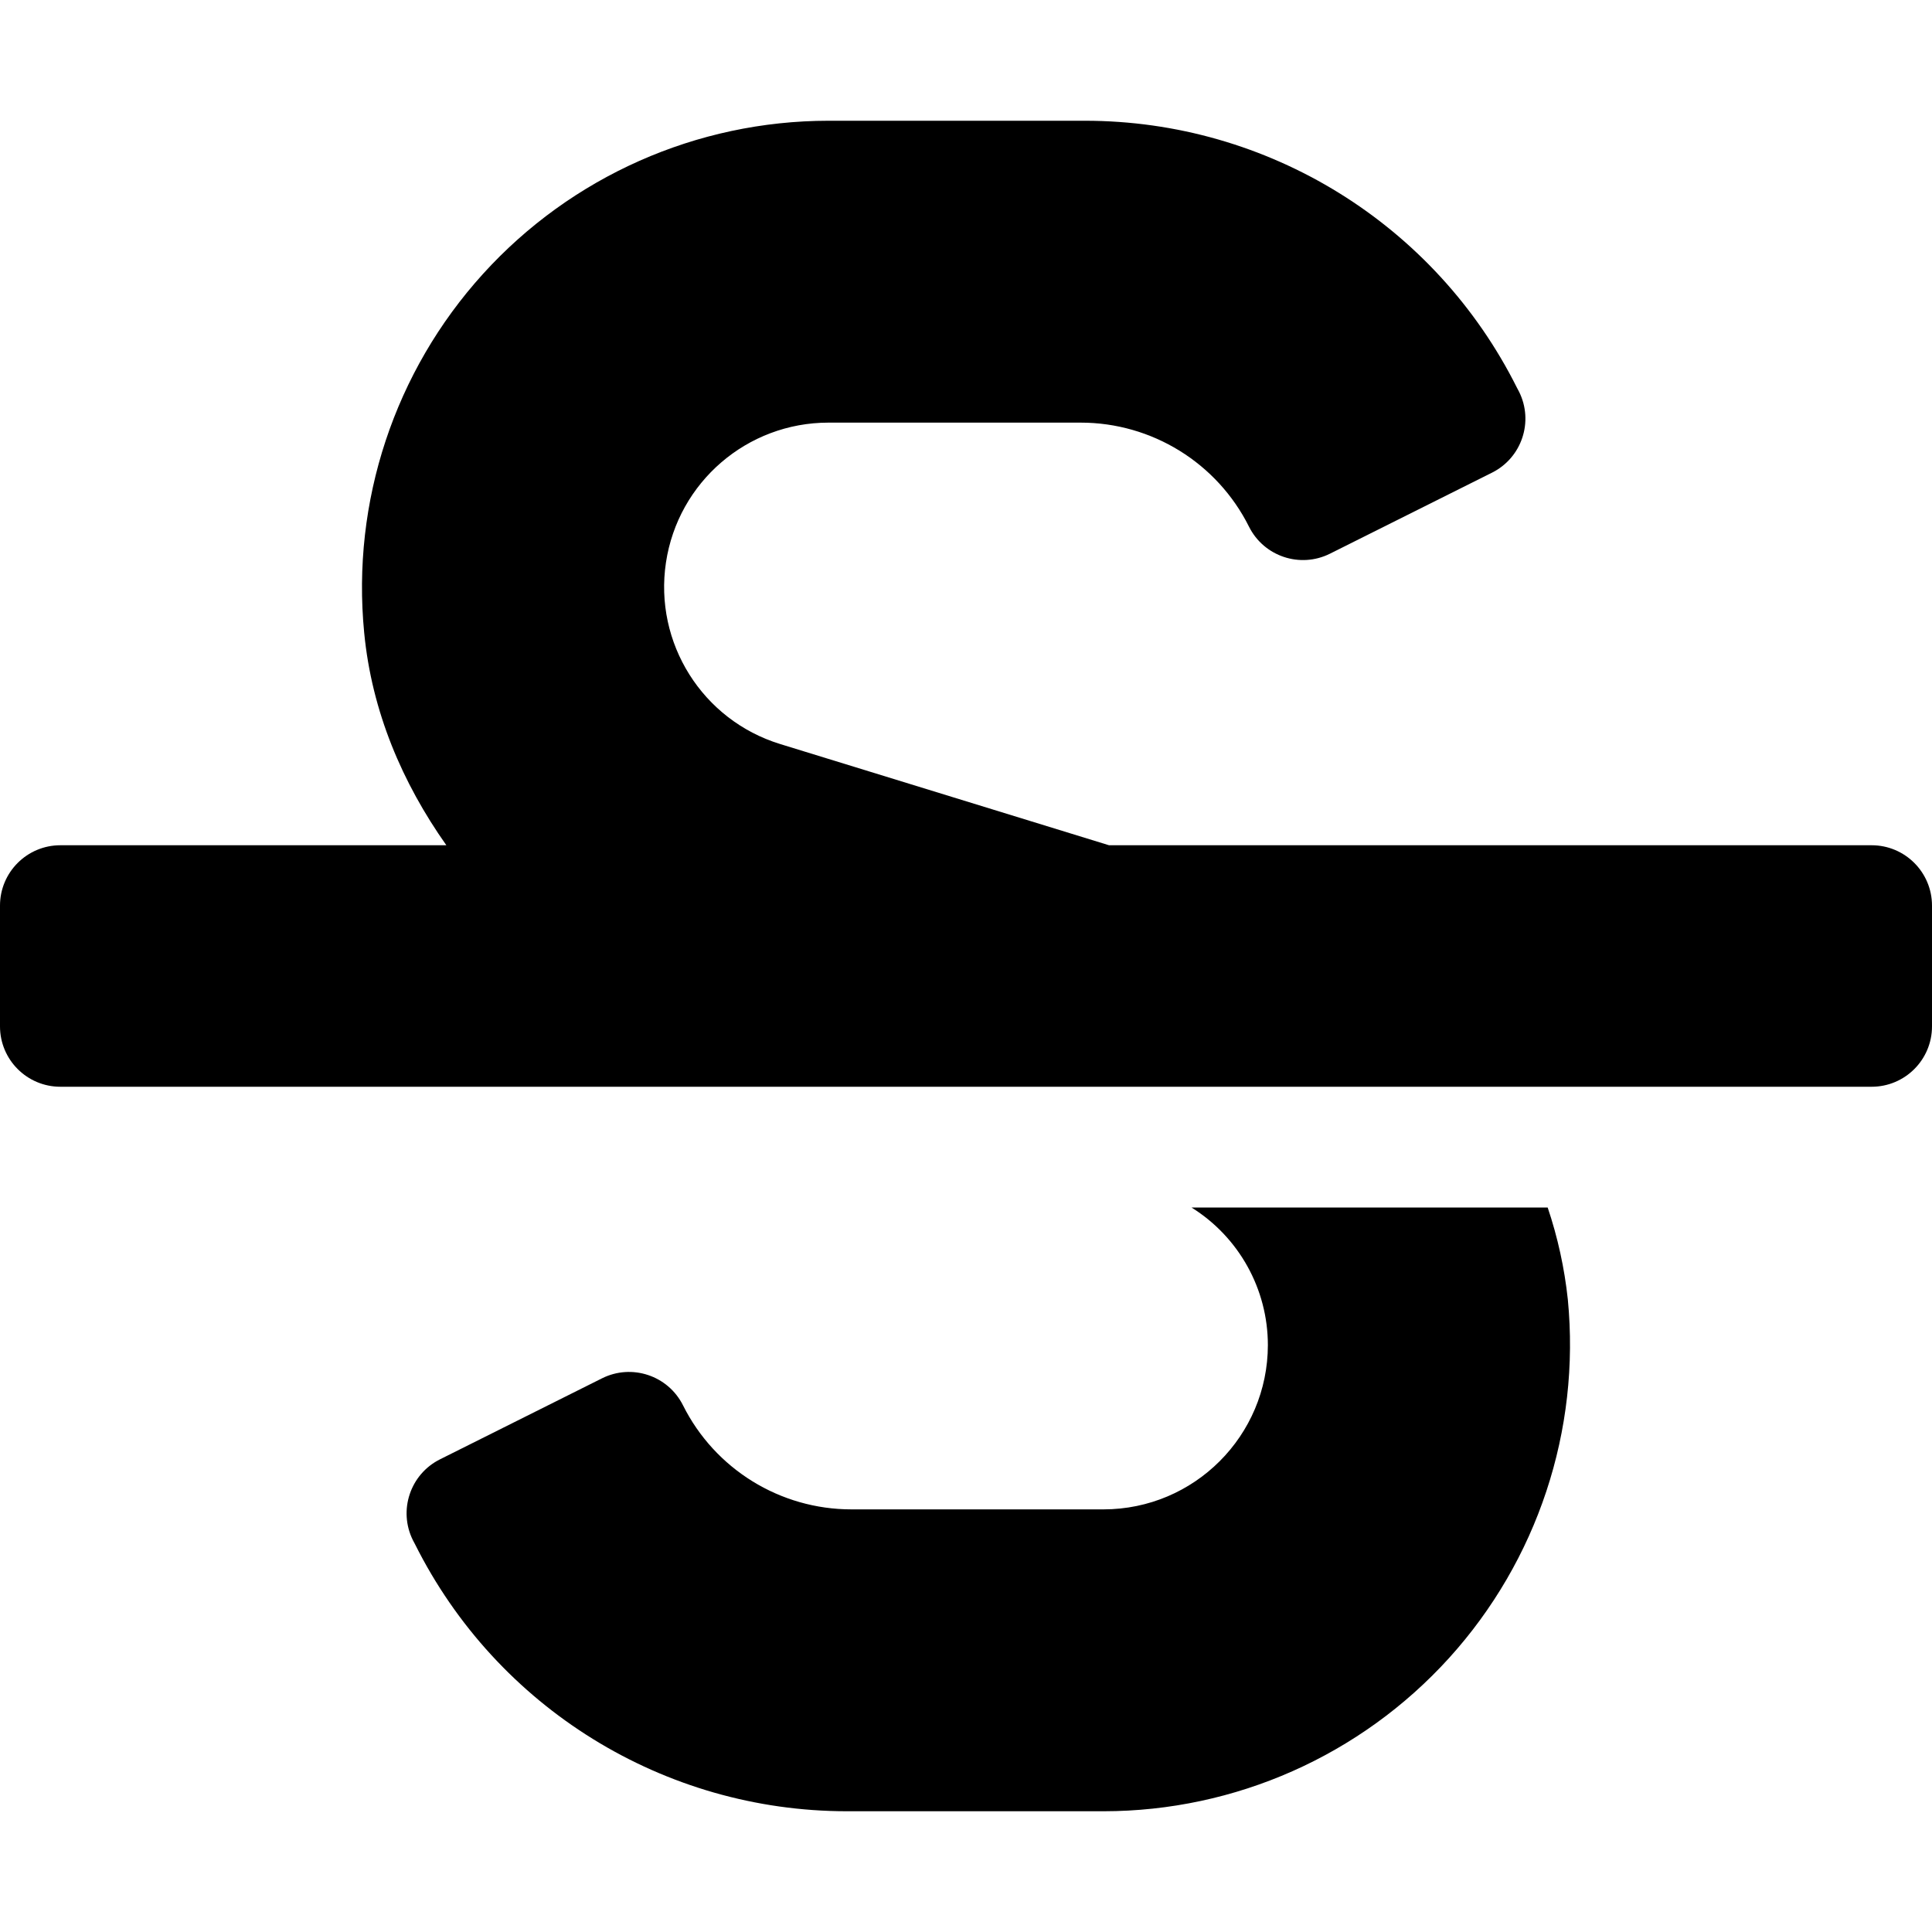
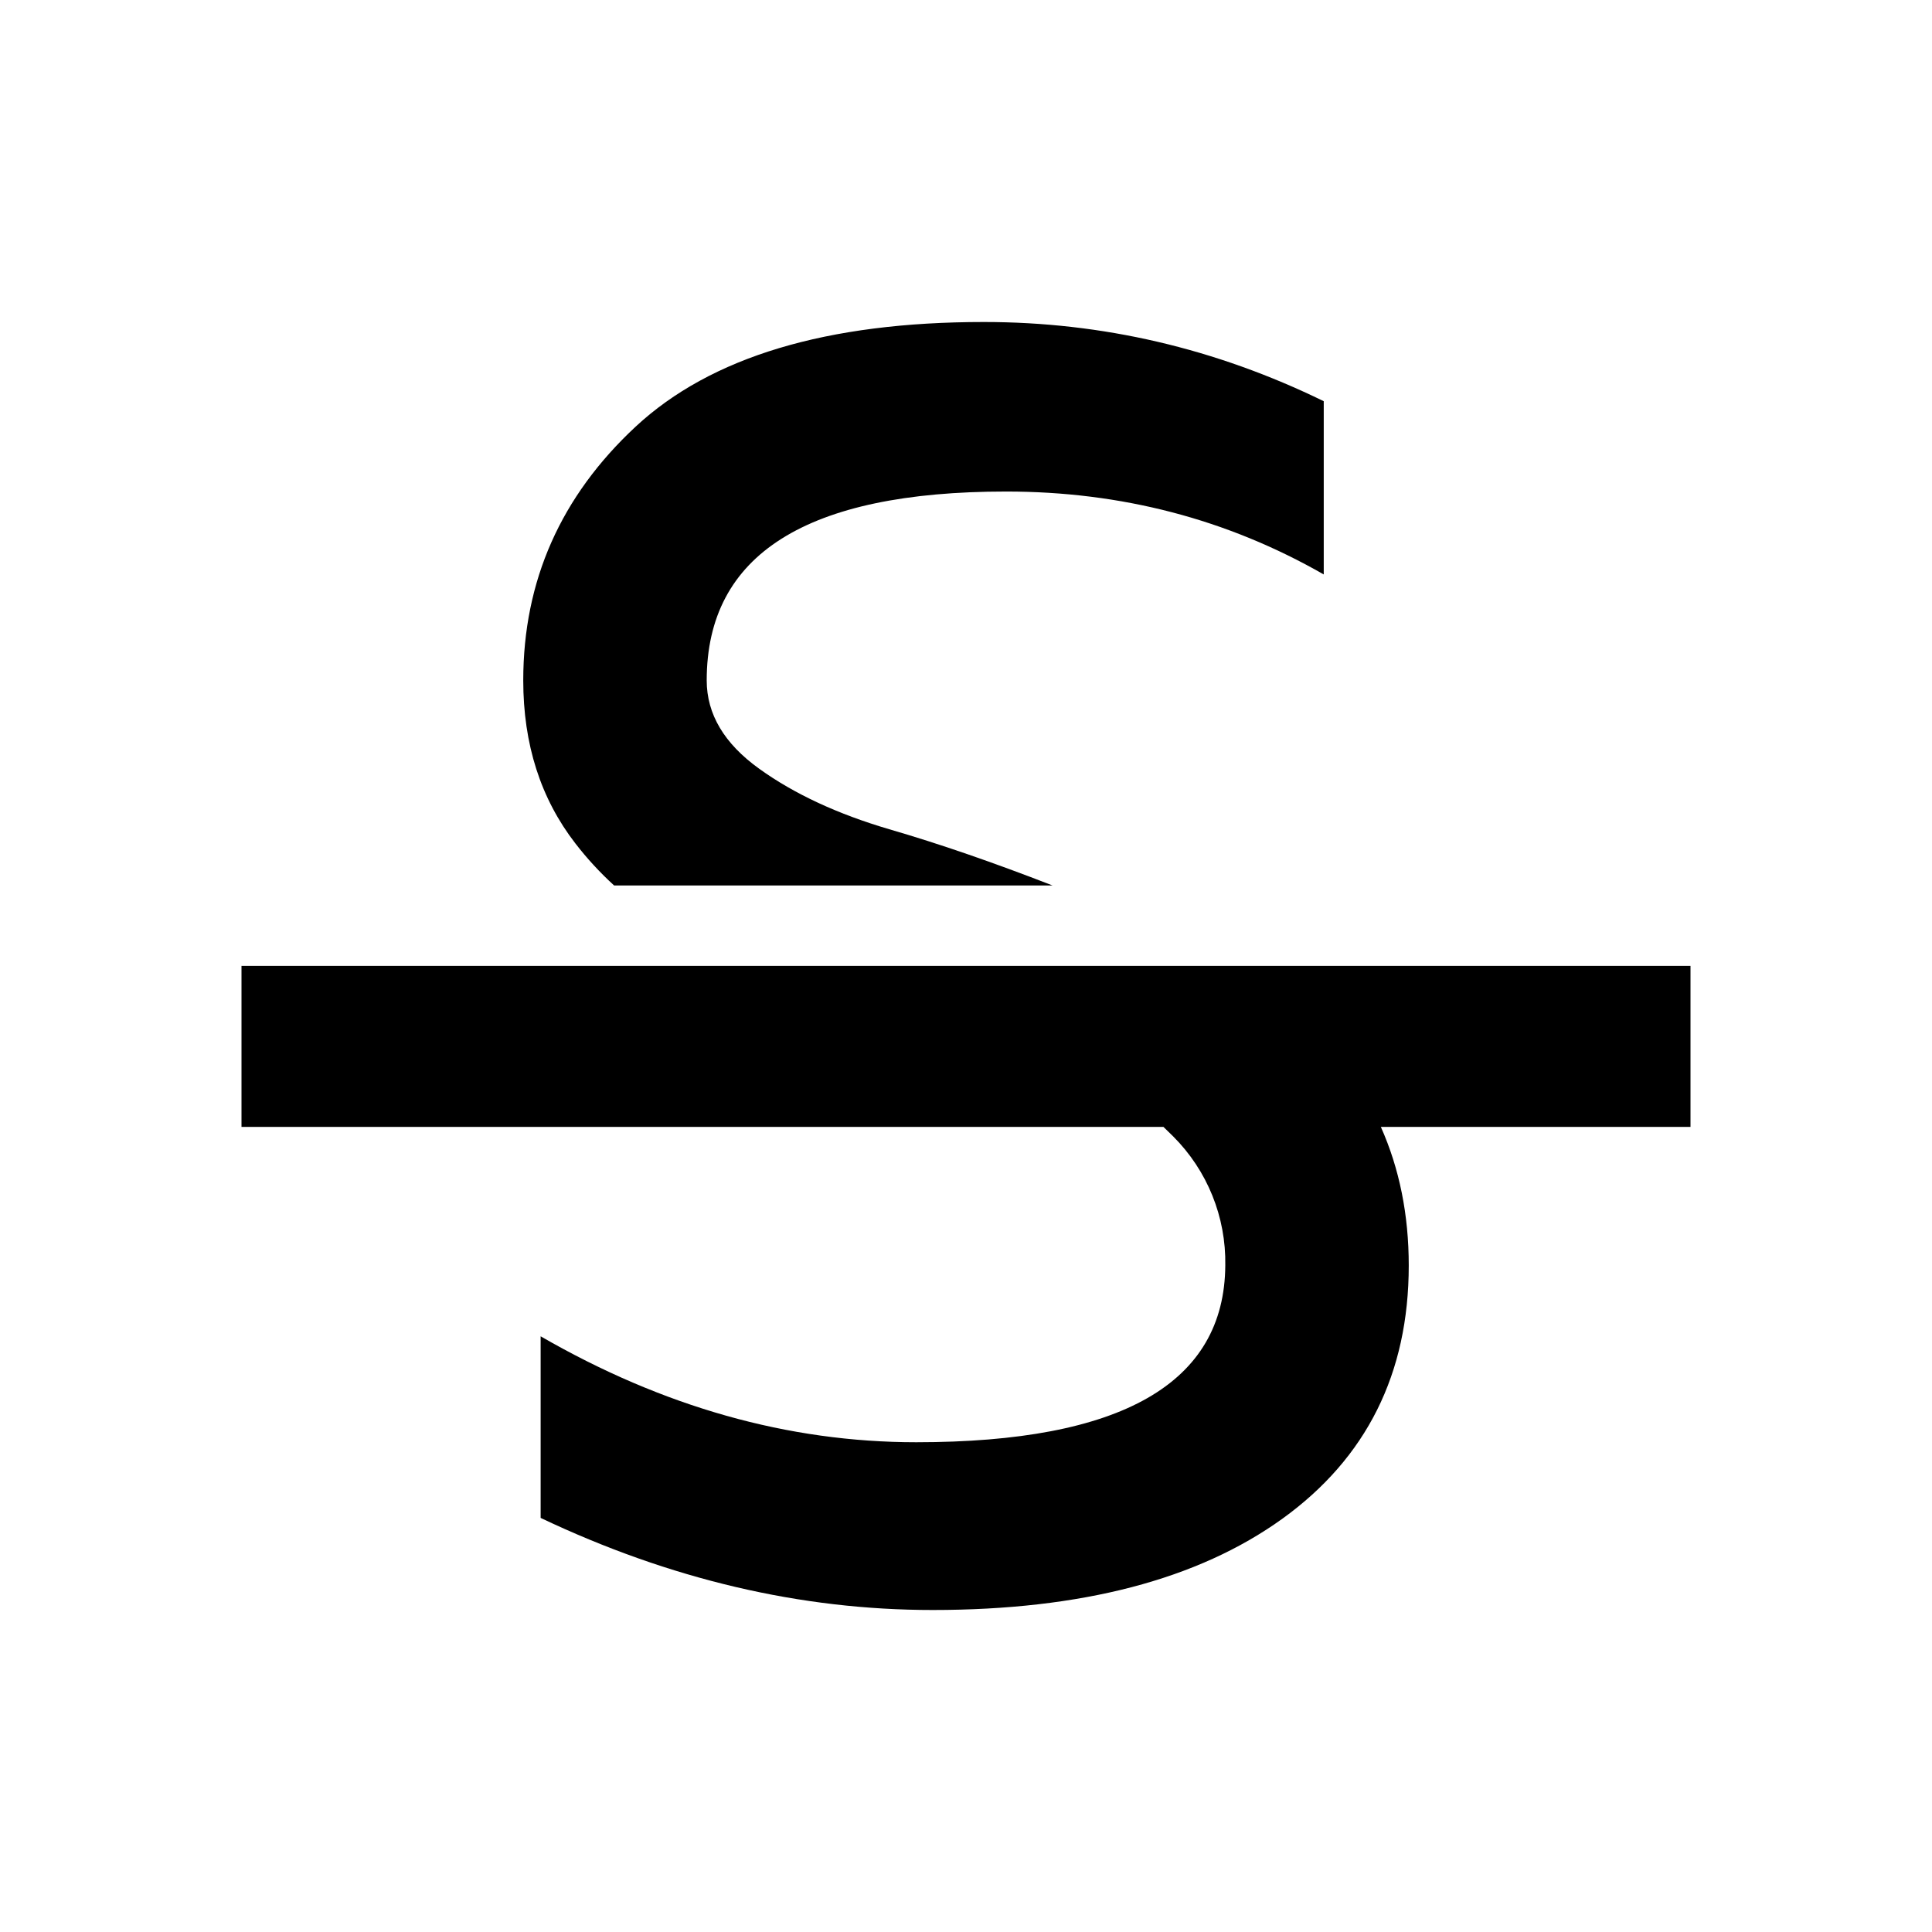
- <svg xmlns="http://www.w3.org/2000/svg" aria-hidden="true" role="img" class="iconify iconify--fa-solid" width="32" height="32" preserveAspectRatio="xMidYMid meet" viewBox="0 0 512 512">
-   <path d="M496 224H293.9l-87.17-26.83A43.55 43.55 0 0 1 219.55 112h66.79A49.89 49.89 0 0 1 331 139.58a16 16 0 0 0 21.46 7.15l42.94-21.47a16 16 0 0 0 7.16-21.46l-.53-1A128 128 0 0 0 287.51 32h-68a123.68 123.68 0 0 0-123 135.64c2 20.89 10.1 39.83 21.78 56.36H16a16 16 0 0 0-16 16v32a16 16 0 0 0 16 16h480a16 16 0 0 0 16-16v-32a16 16 0 0 0-16-16zm-180.24 96A43 43 0 0 1 336 356.45A43.59 43.59 0 0 1 292.45 400h-66.79A49.89 49.89 0 0 1 181 372.42a16 16 0 0 0-21.46-7.15l-42.94 21.47a16 16 0 0 0-7.16 21.46l.53 1A128 128 0 0 0 224.49 480h68a123.68 123.68 0 0 0 123-135.64a114.25 114.25 0 0 0-5.34-24.36z" fill="currentColor" />
+ <svg xmlns="http://www.w3.org/2000/svg" viewBox="0 0 24 24" width="24" height="24">
+   <path fill="none" d="M0 0h24v24H0z" />
+   <path d="M17.154 14c.23.516.346 1.09.346 1.72 0 1.342-.524 2.392-1.571 3.147C14.88 19.622 13.433 20 11.586 20c-1.64 0-3.263-.381-4.87-1.144V16.6c1.52.877 3.075 1.316 4.666 1.316 2.551 0 3.83-.732 3.839-2.197a2.21 2.21 0 0 0-.648-1.603l-.12-.117H3v-2h18v2h-3.846zm-4.078-3H7.629a4.086 4.086 0 0 1-.481-.522C6.716 9.92 6.5 9.246 6.5 8.452c0-1.236.466-2.287 1.397-3.153C8.83 4.433 10.271 4 12.222 4c1.471 0 2.879.328 4.222.984v2.152c-1.2-.687-2.515-1.03-3.946-1.03-2.48 0-3.719.782-3.719 2.346 0 .42.218.786.654 1.099.436.313.974.562 1.613.75.62.18 1.297.414 2.03.699z" fill="#000" />
</svg>
